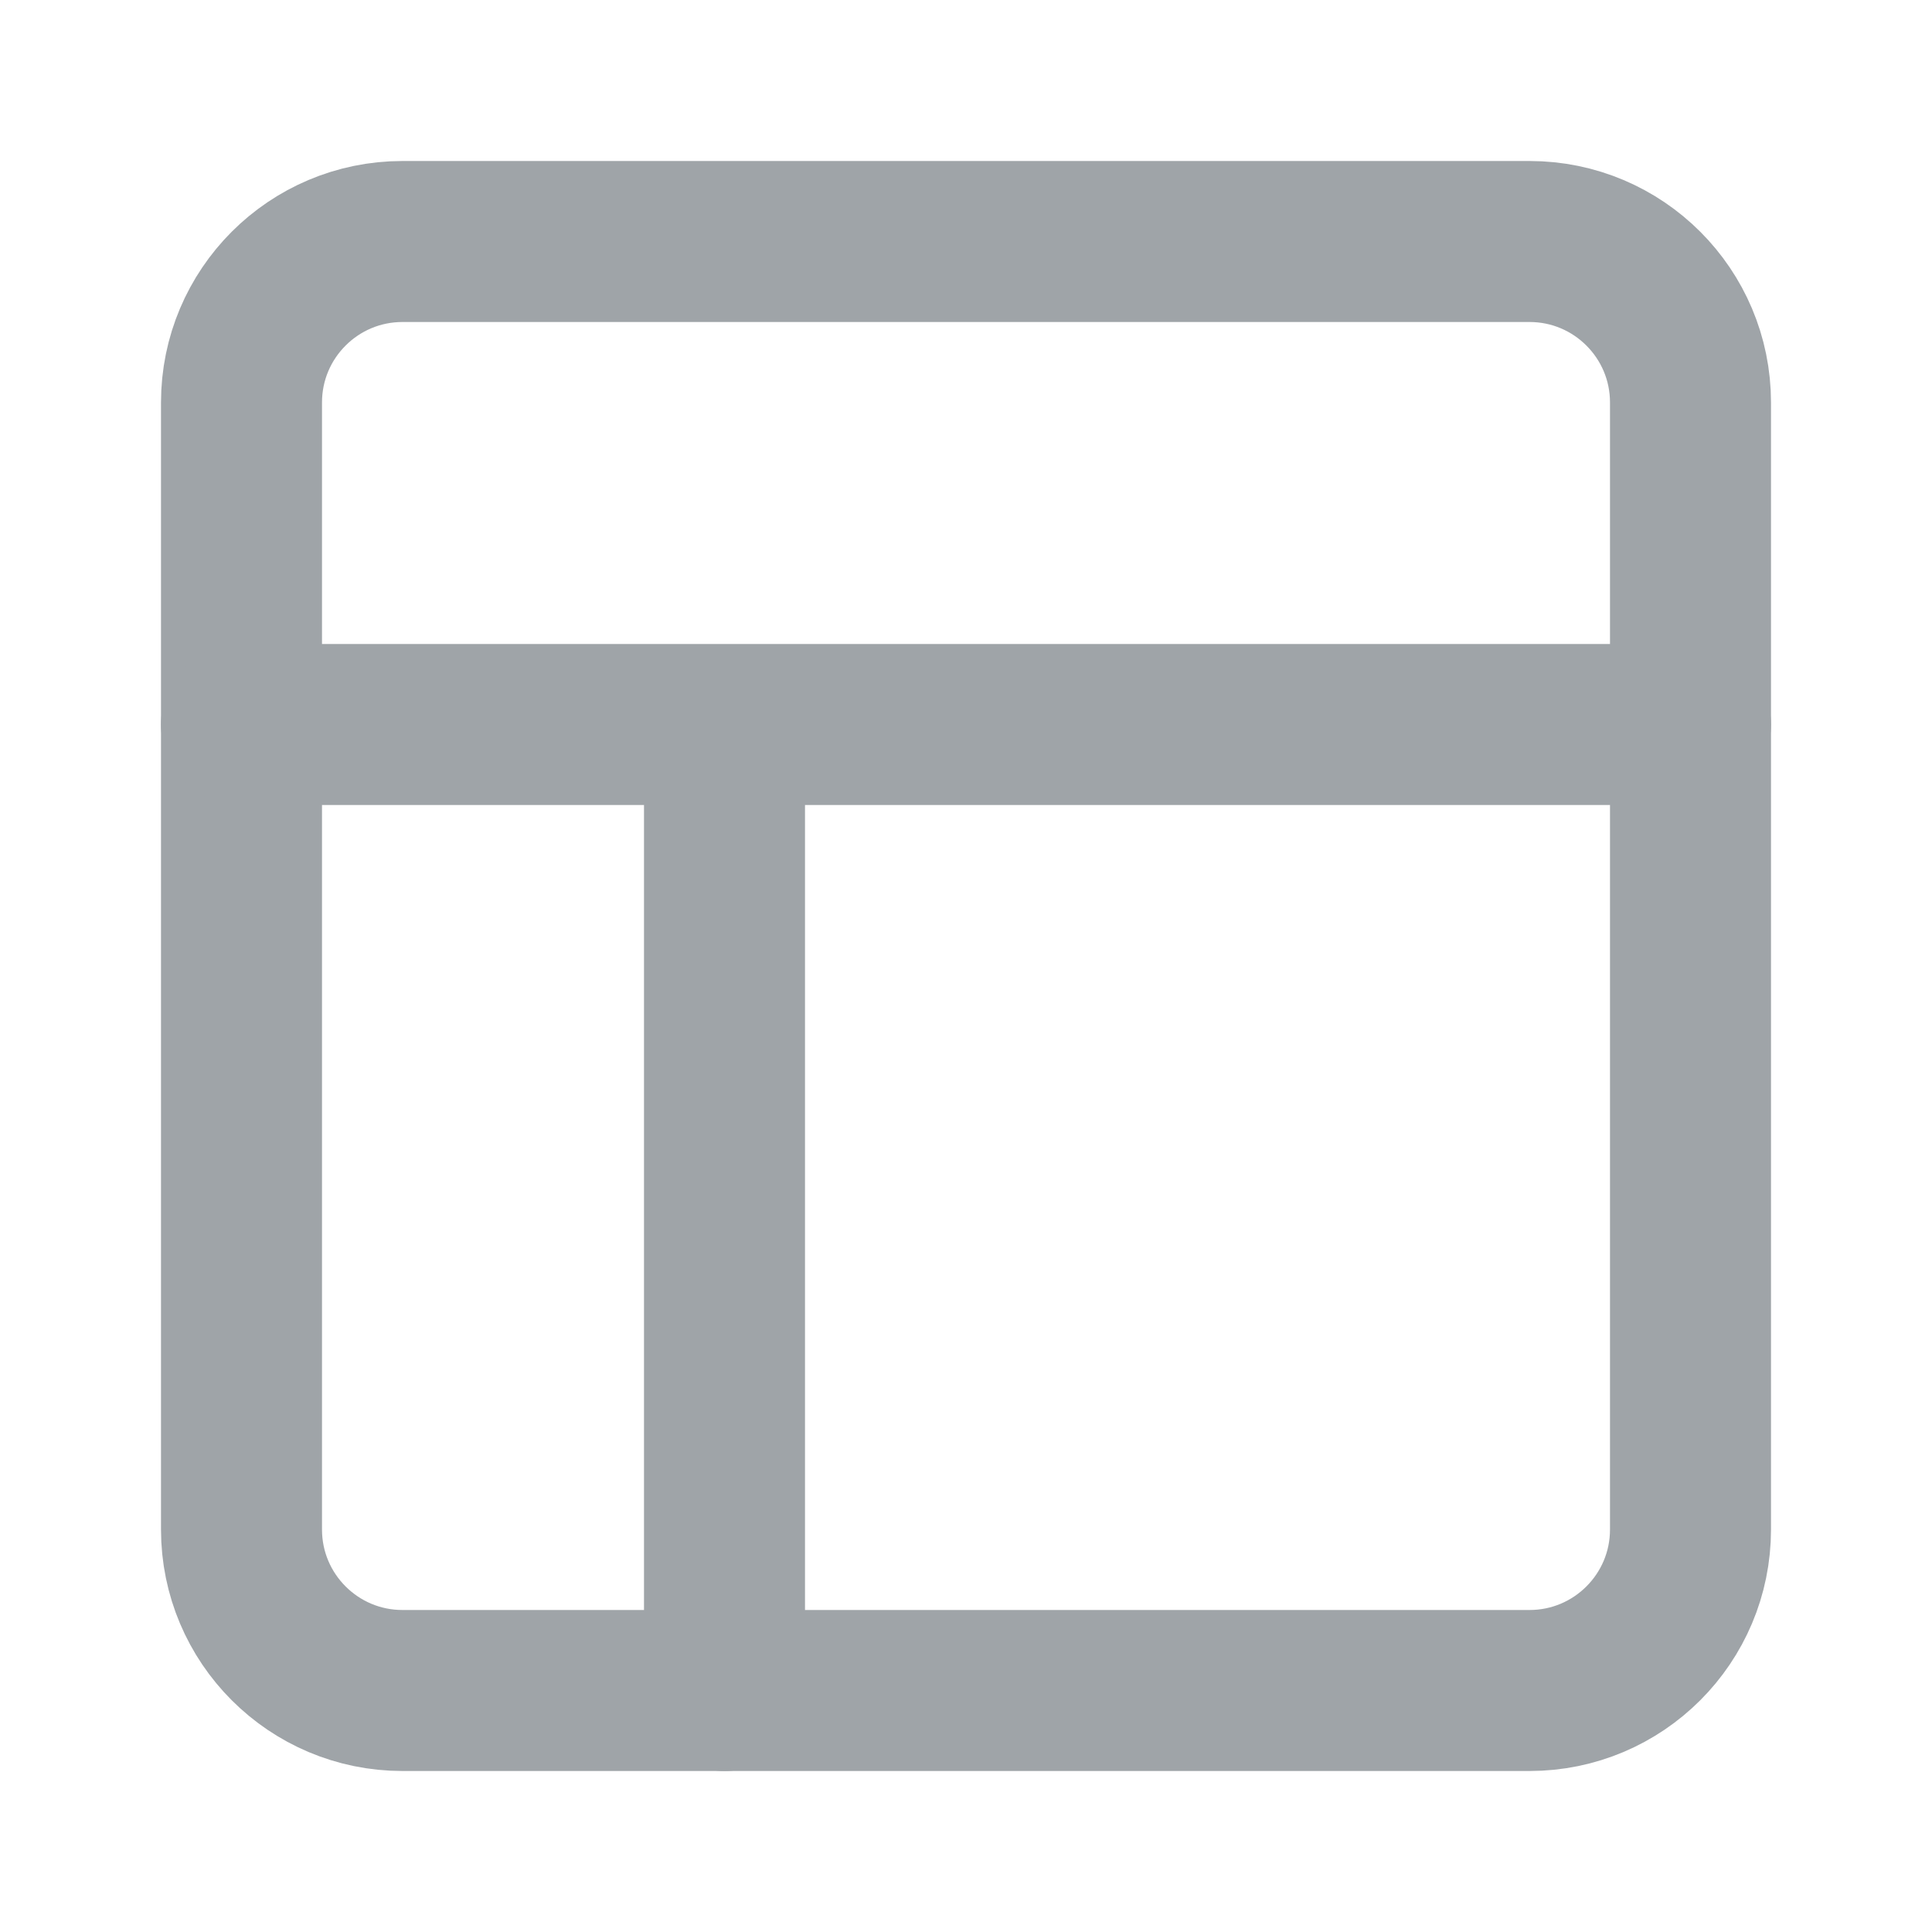
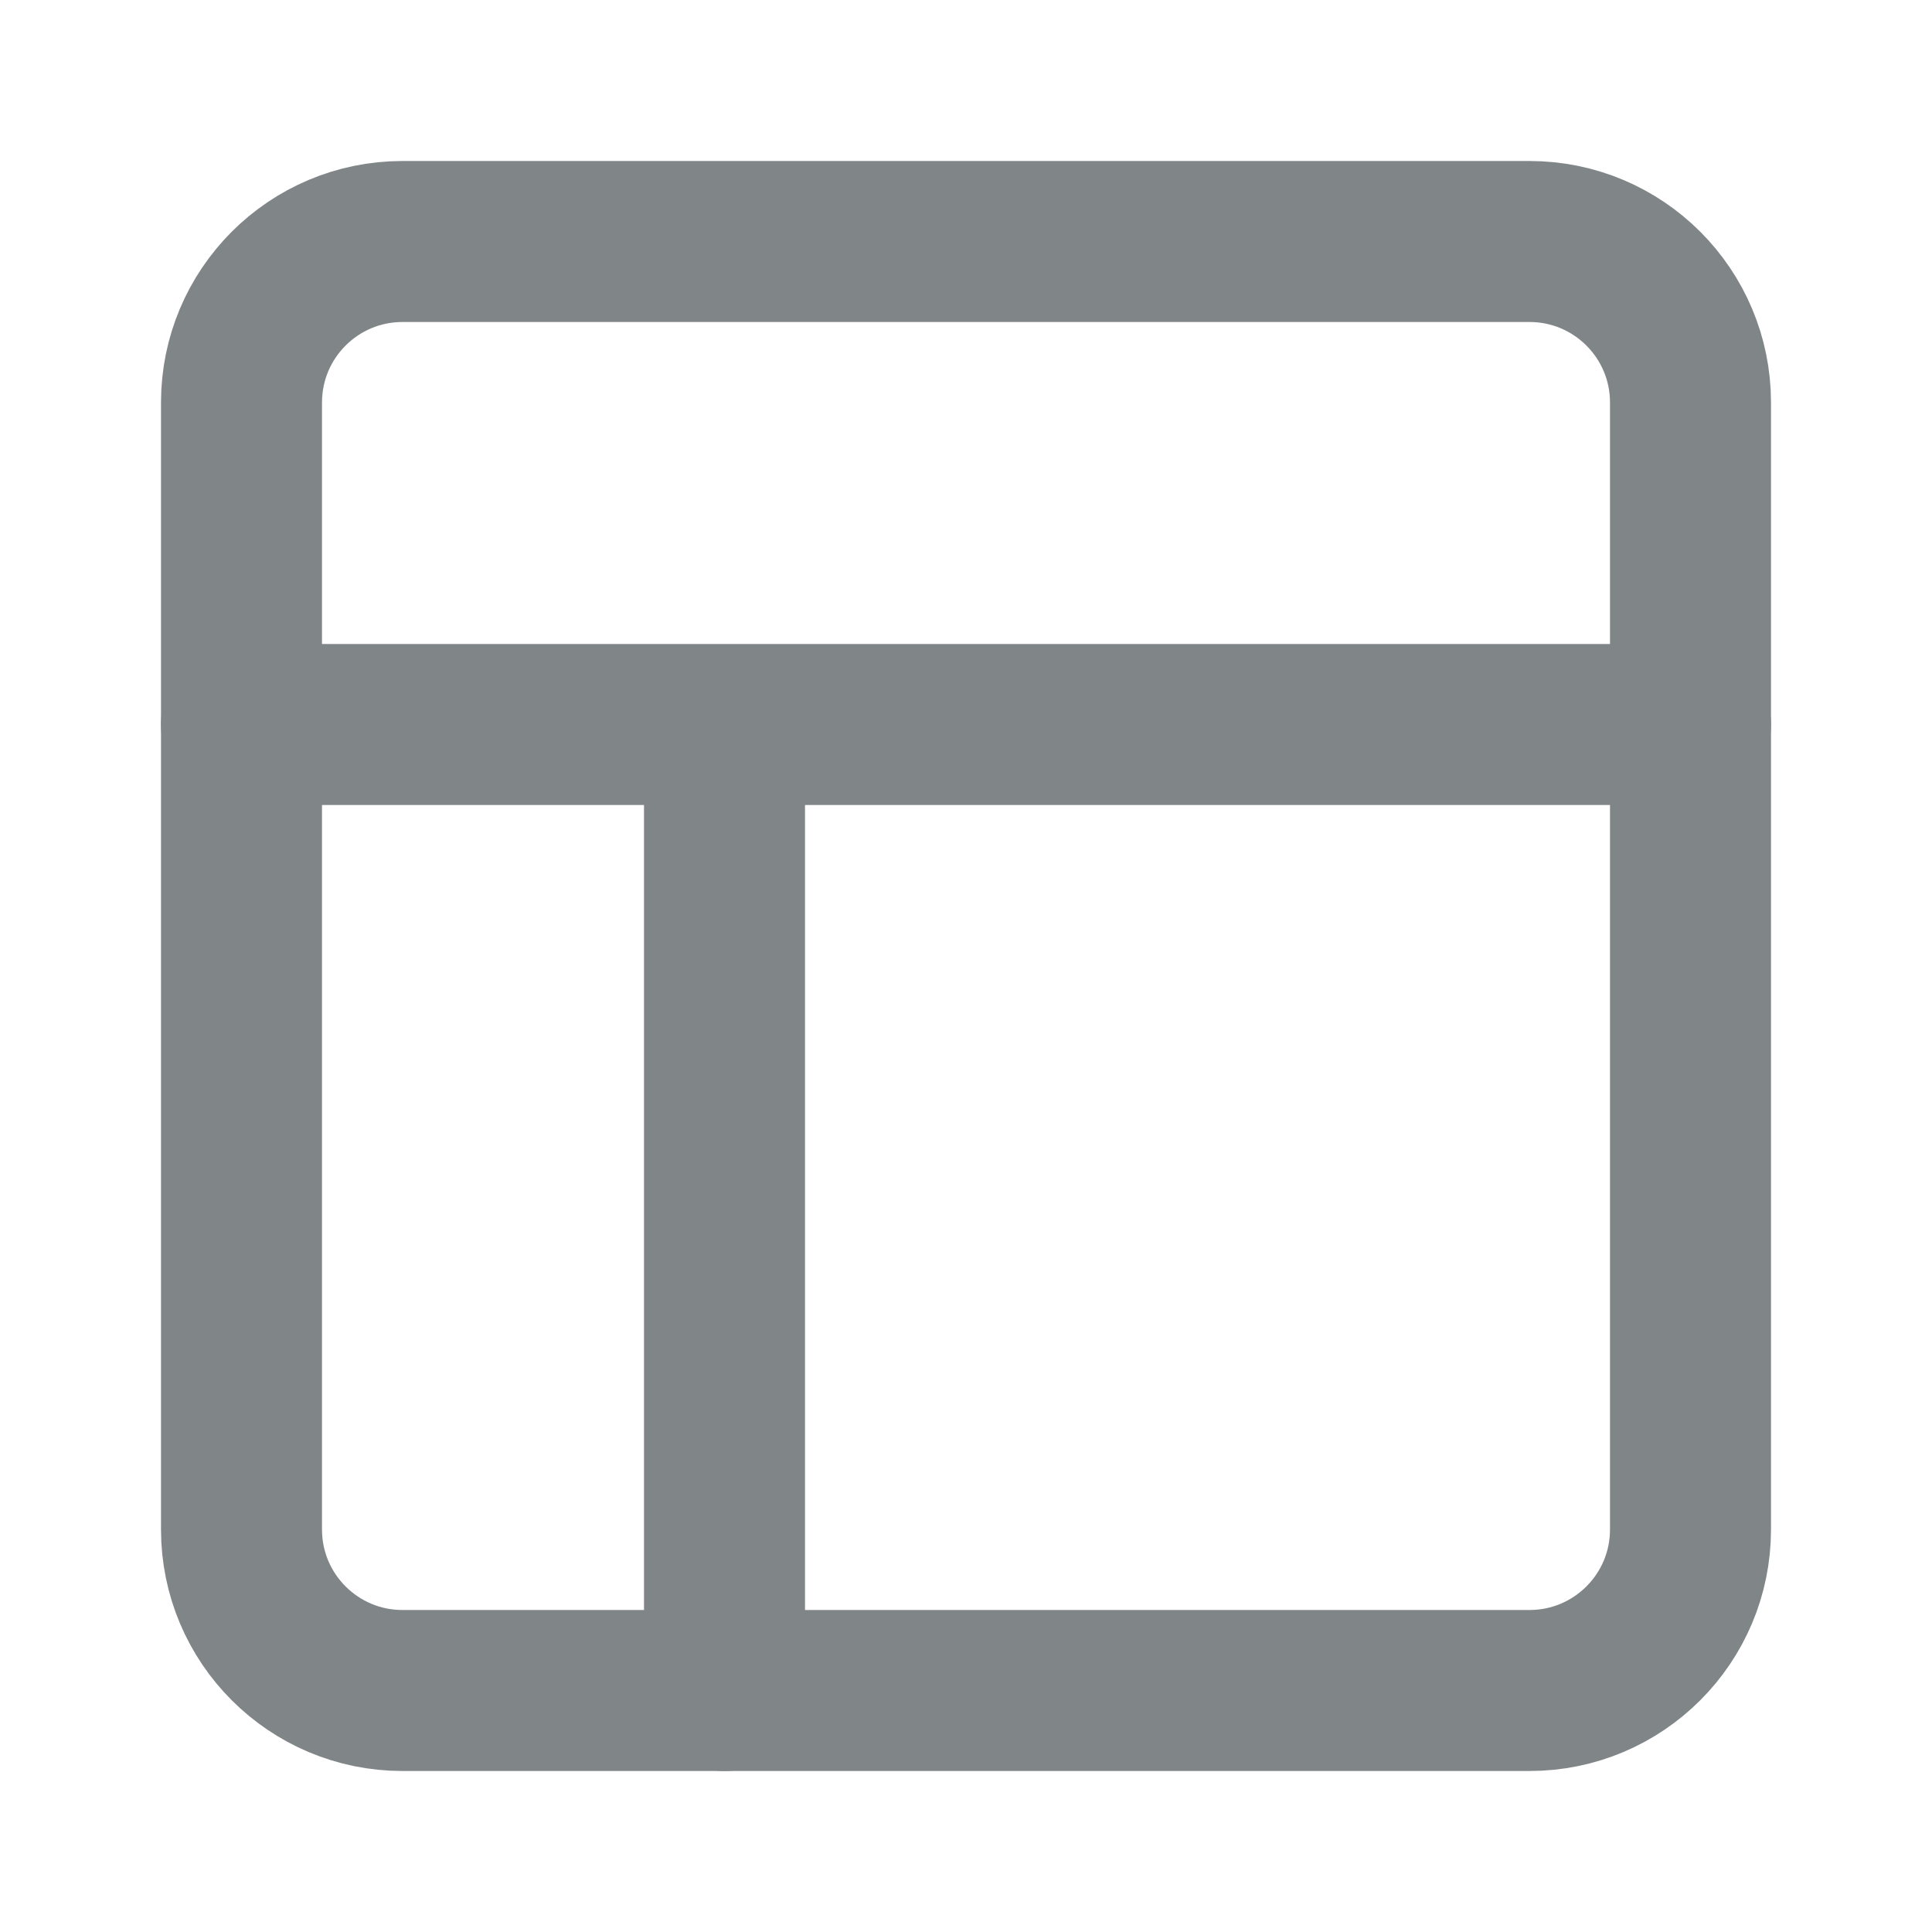
- <svg xmlns="http://www.w3.org/2000/svg" width="13" height="13" fill="none" stroke="#9fa4a8" stroke-linecap="round" stroke-linejoin="round" stroke-width="2" viewBox="0 0 24 24">
+ <svg xmlns="http://www.w3.org/2000/svg" width="13" height="13" fill="none" stroke="#808588" stroke-linecap="round" stroke-linejoin="round" stroke-width="2" viewBox="0 0 24 24">
  <rect width="18" height="18" x="3" y="3" rx="2" />
  <path d="M3 9h18M9 21V9" />
</svg>
